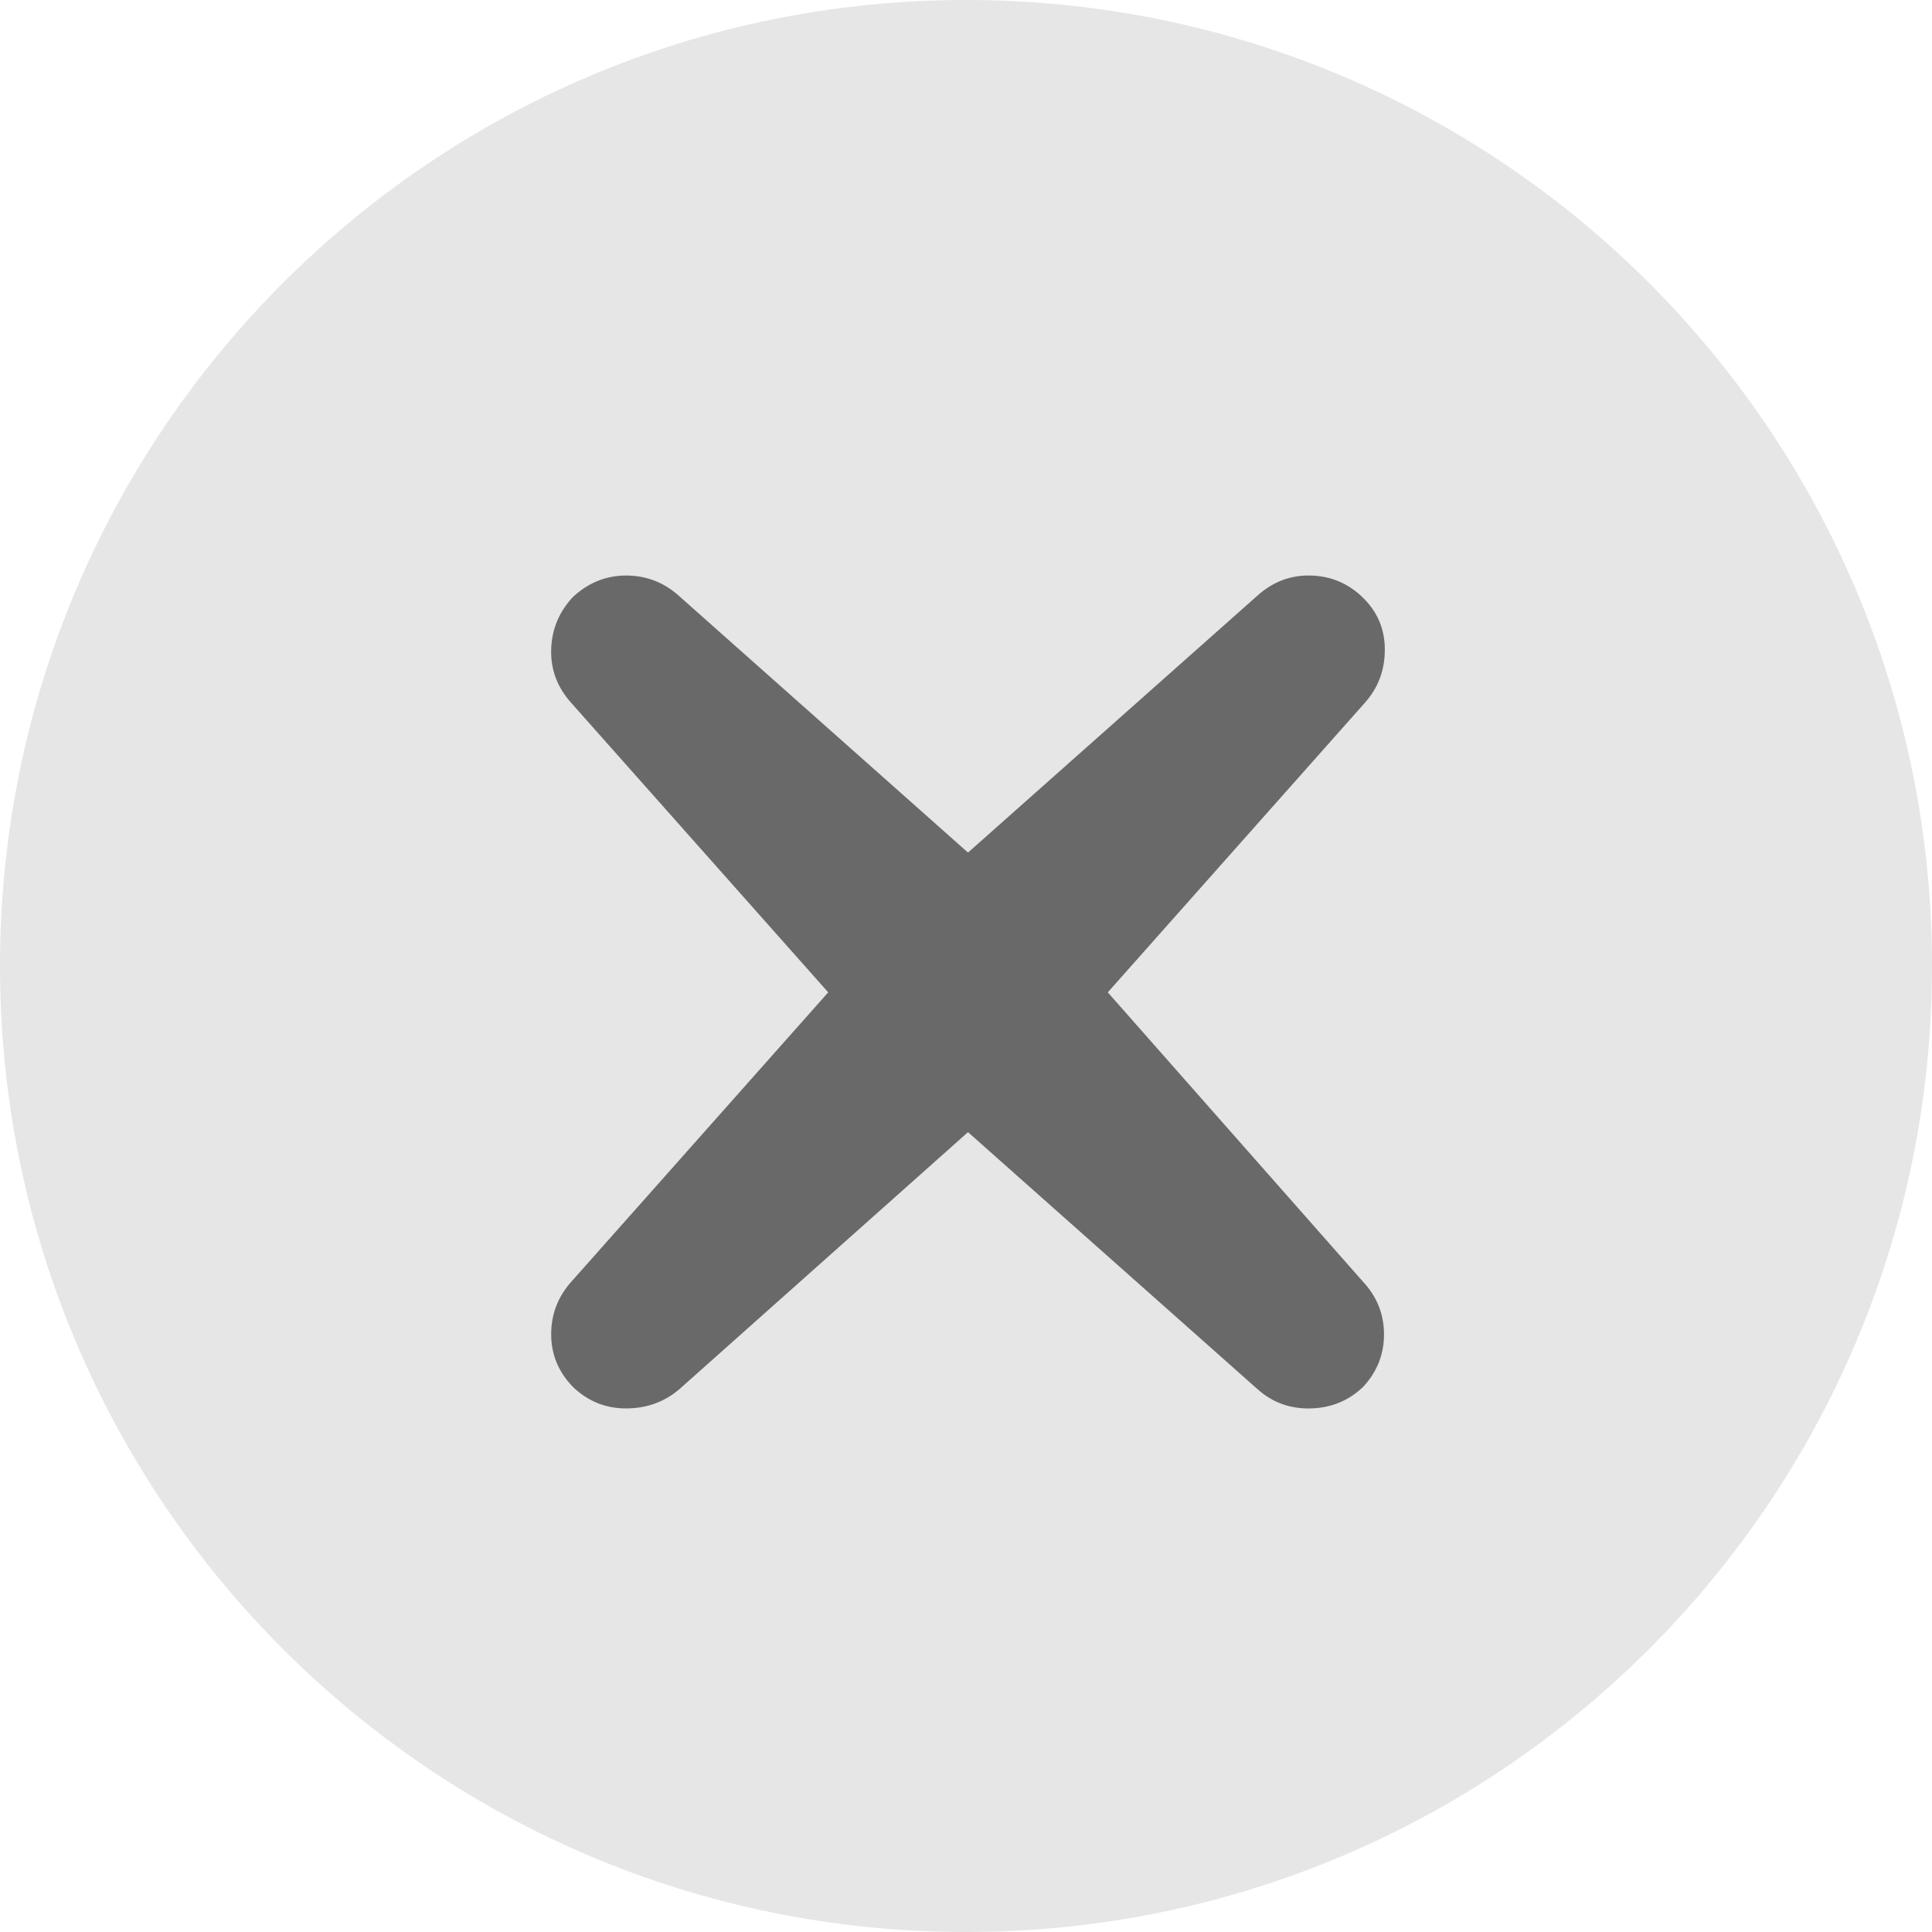
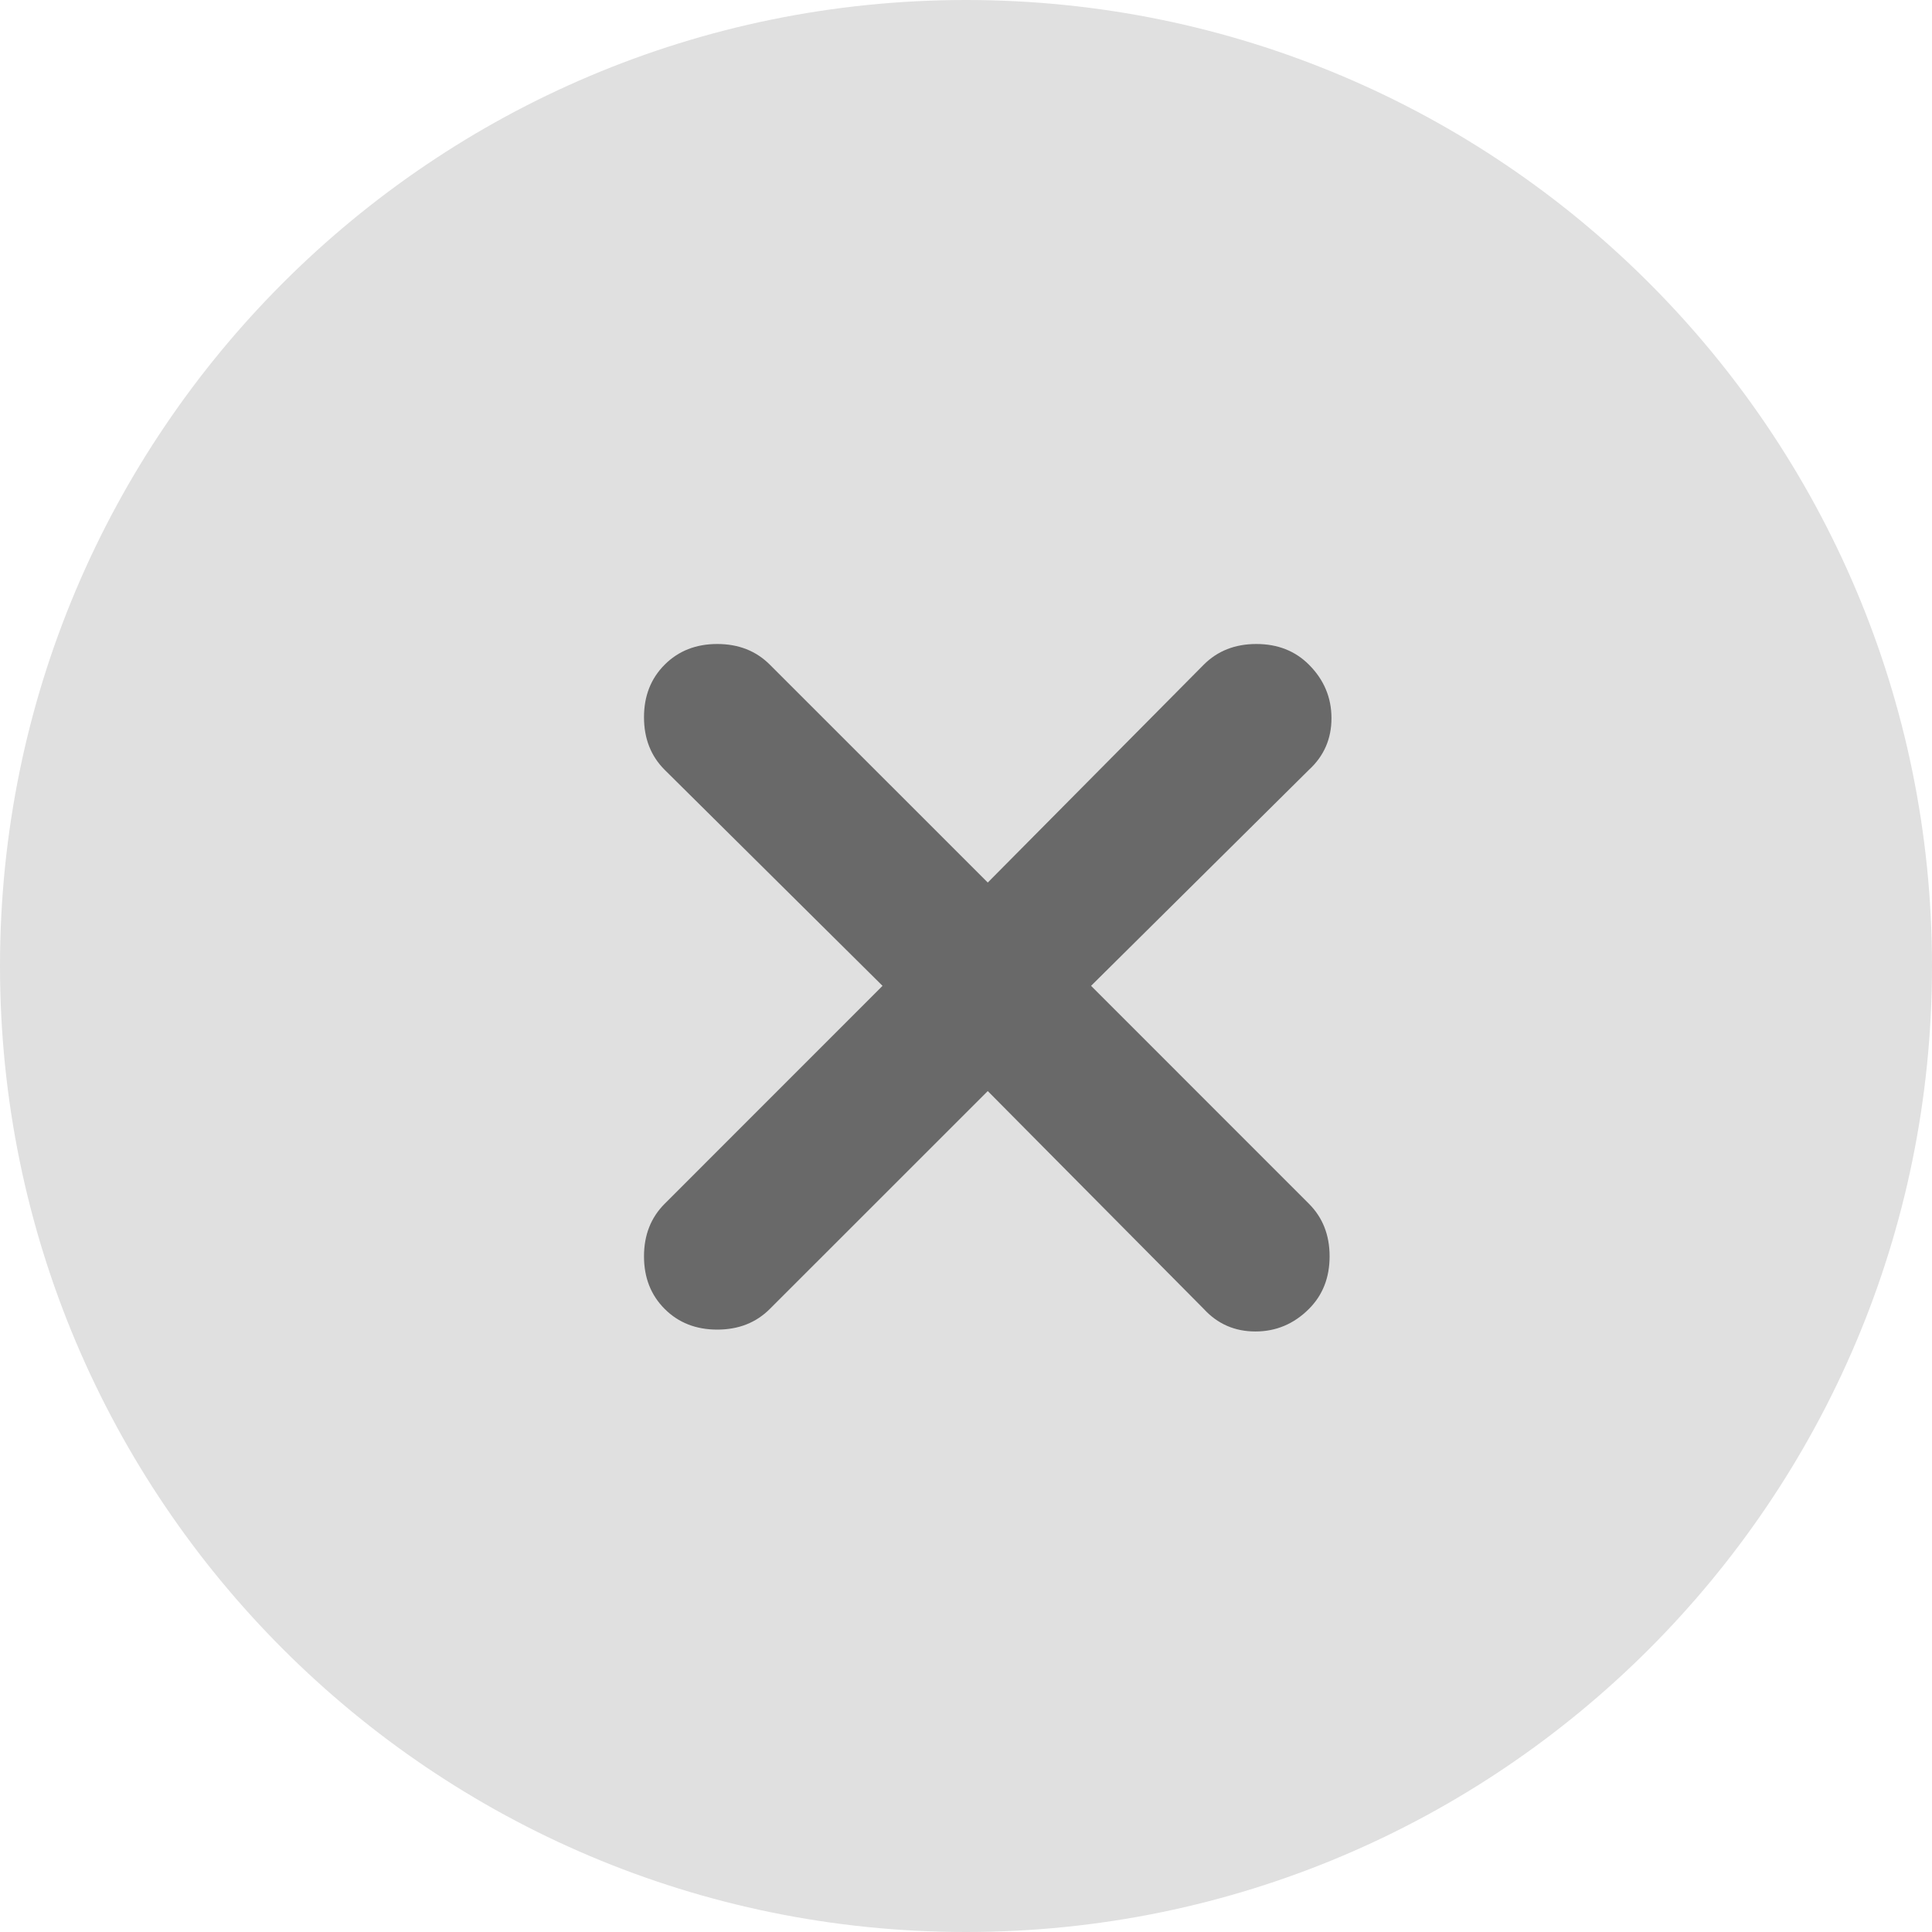
- <svg xmlns="http://www.w3.org/2000/svg" width="28" height="28" viewBox="0 0 28 28" fill="none">
-   <circle cx="14" cy="14" r="14" fill="#E6E6E6" />
-   <path d="M14.029 12.356L9.833 8.63C9.616 8.437 9.362 8.341 9.073 8.341C8.783 8.341 8.526 8.445 8.301 8.654C8.1 8.871 7.996 9.124 7.988 9.414C7.98 9.703 8.076 9.961 8.277 10.185L12.003 14.382L8.277 18.579C8.084 18.796 7.988 19.049 7.988 19.338C7.988 19.628 8.092 19.881 8.301 20.098C8.518 20.307 8.775 20.412 9.073 20.412C9.37 20.412 9.627 20.319 9.845 20.134L14.029 16.408L18.226 20.134C18.442 20.327 18.7 20.42 18.997 20.412C19.295 20.404 19.548 20.299 19.757 20.098C19.958 19.881 20.058 19.628 20.058 19.338C20.058 19.049 19.958 18.796 19.757 18.579L16.055 14.382L19.781 10.185C19.974 9.969 20.07 9.711 20.07 9.414C20.07 9.116 19.962 8.863 19.745 8.654C19.536 8.453 19.287 8.349 18.997 8.341C18.708 8.333 18.451 8.429 18.226 8.63C16.827 9.872 15.428 11.114 14.029 12.356H14.029Z" fill="#696969" />
+ <svg xmlns="http://www.w3.org/2000/svg" width="30" height="30" viewBox="0 0 30 30" fill="none">
+   <g id="OS/Icons/iOS/Close">
+     <circle id="Ellipse" cx="15" cy="15" r="15" fill="#E0E0E0" />
+     <path id="close_small" d="M15.338 16.942L11.954 20.325C11.74 20.539 11.468 20.646 11.137 20.646C10.807 20.646 10.535 20.539 10.321 20.325C10.107 20.111 10 19.839 10 19.508C10 19.178 10.107 18.906 10.321 18.692L13.704 15.308L10.321 11.954C10.107 11.74 10 11.468 10 11.137C10 10.807 10.107 10.535 10.321 10.321C10.535 10.107 10.807 10 11.137 10C11.468 10 11.74 10.107 11.954 10.321L15.338 13.704L18.692 10.321C18.906 10.107 19.178 10 19.508 10C19.839 10 20.111 10.107 20.325 10.321C20.558 10.554 20.675 10.831 20.675 11.152C20.675 11.473 20.558 11.74 20.325 11.954L16.942 15.308L20.325 18.692C20.539 18.906 20.646 19.178 20.646 19.508C20.646 19.839 20.539 20.111 20.325 20.325C20.092 20.558 19.815 20.675 19.494 20.675C19.173 20.675 18.906 20.558 18.692 20.325L15.338 16.942Z" fill="#696969" />
+   </g>
</svg>
